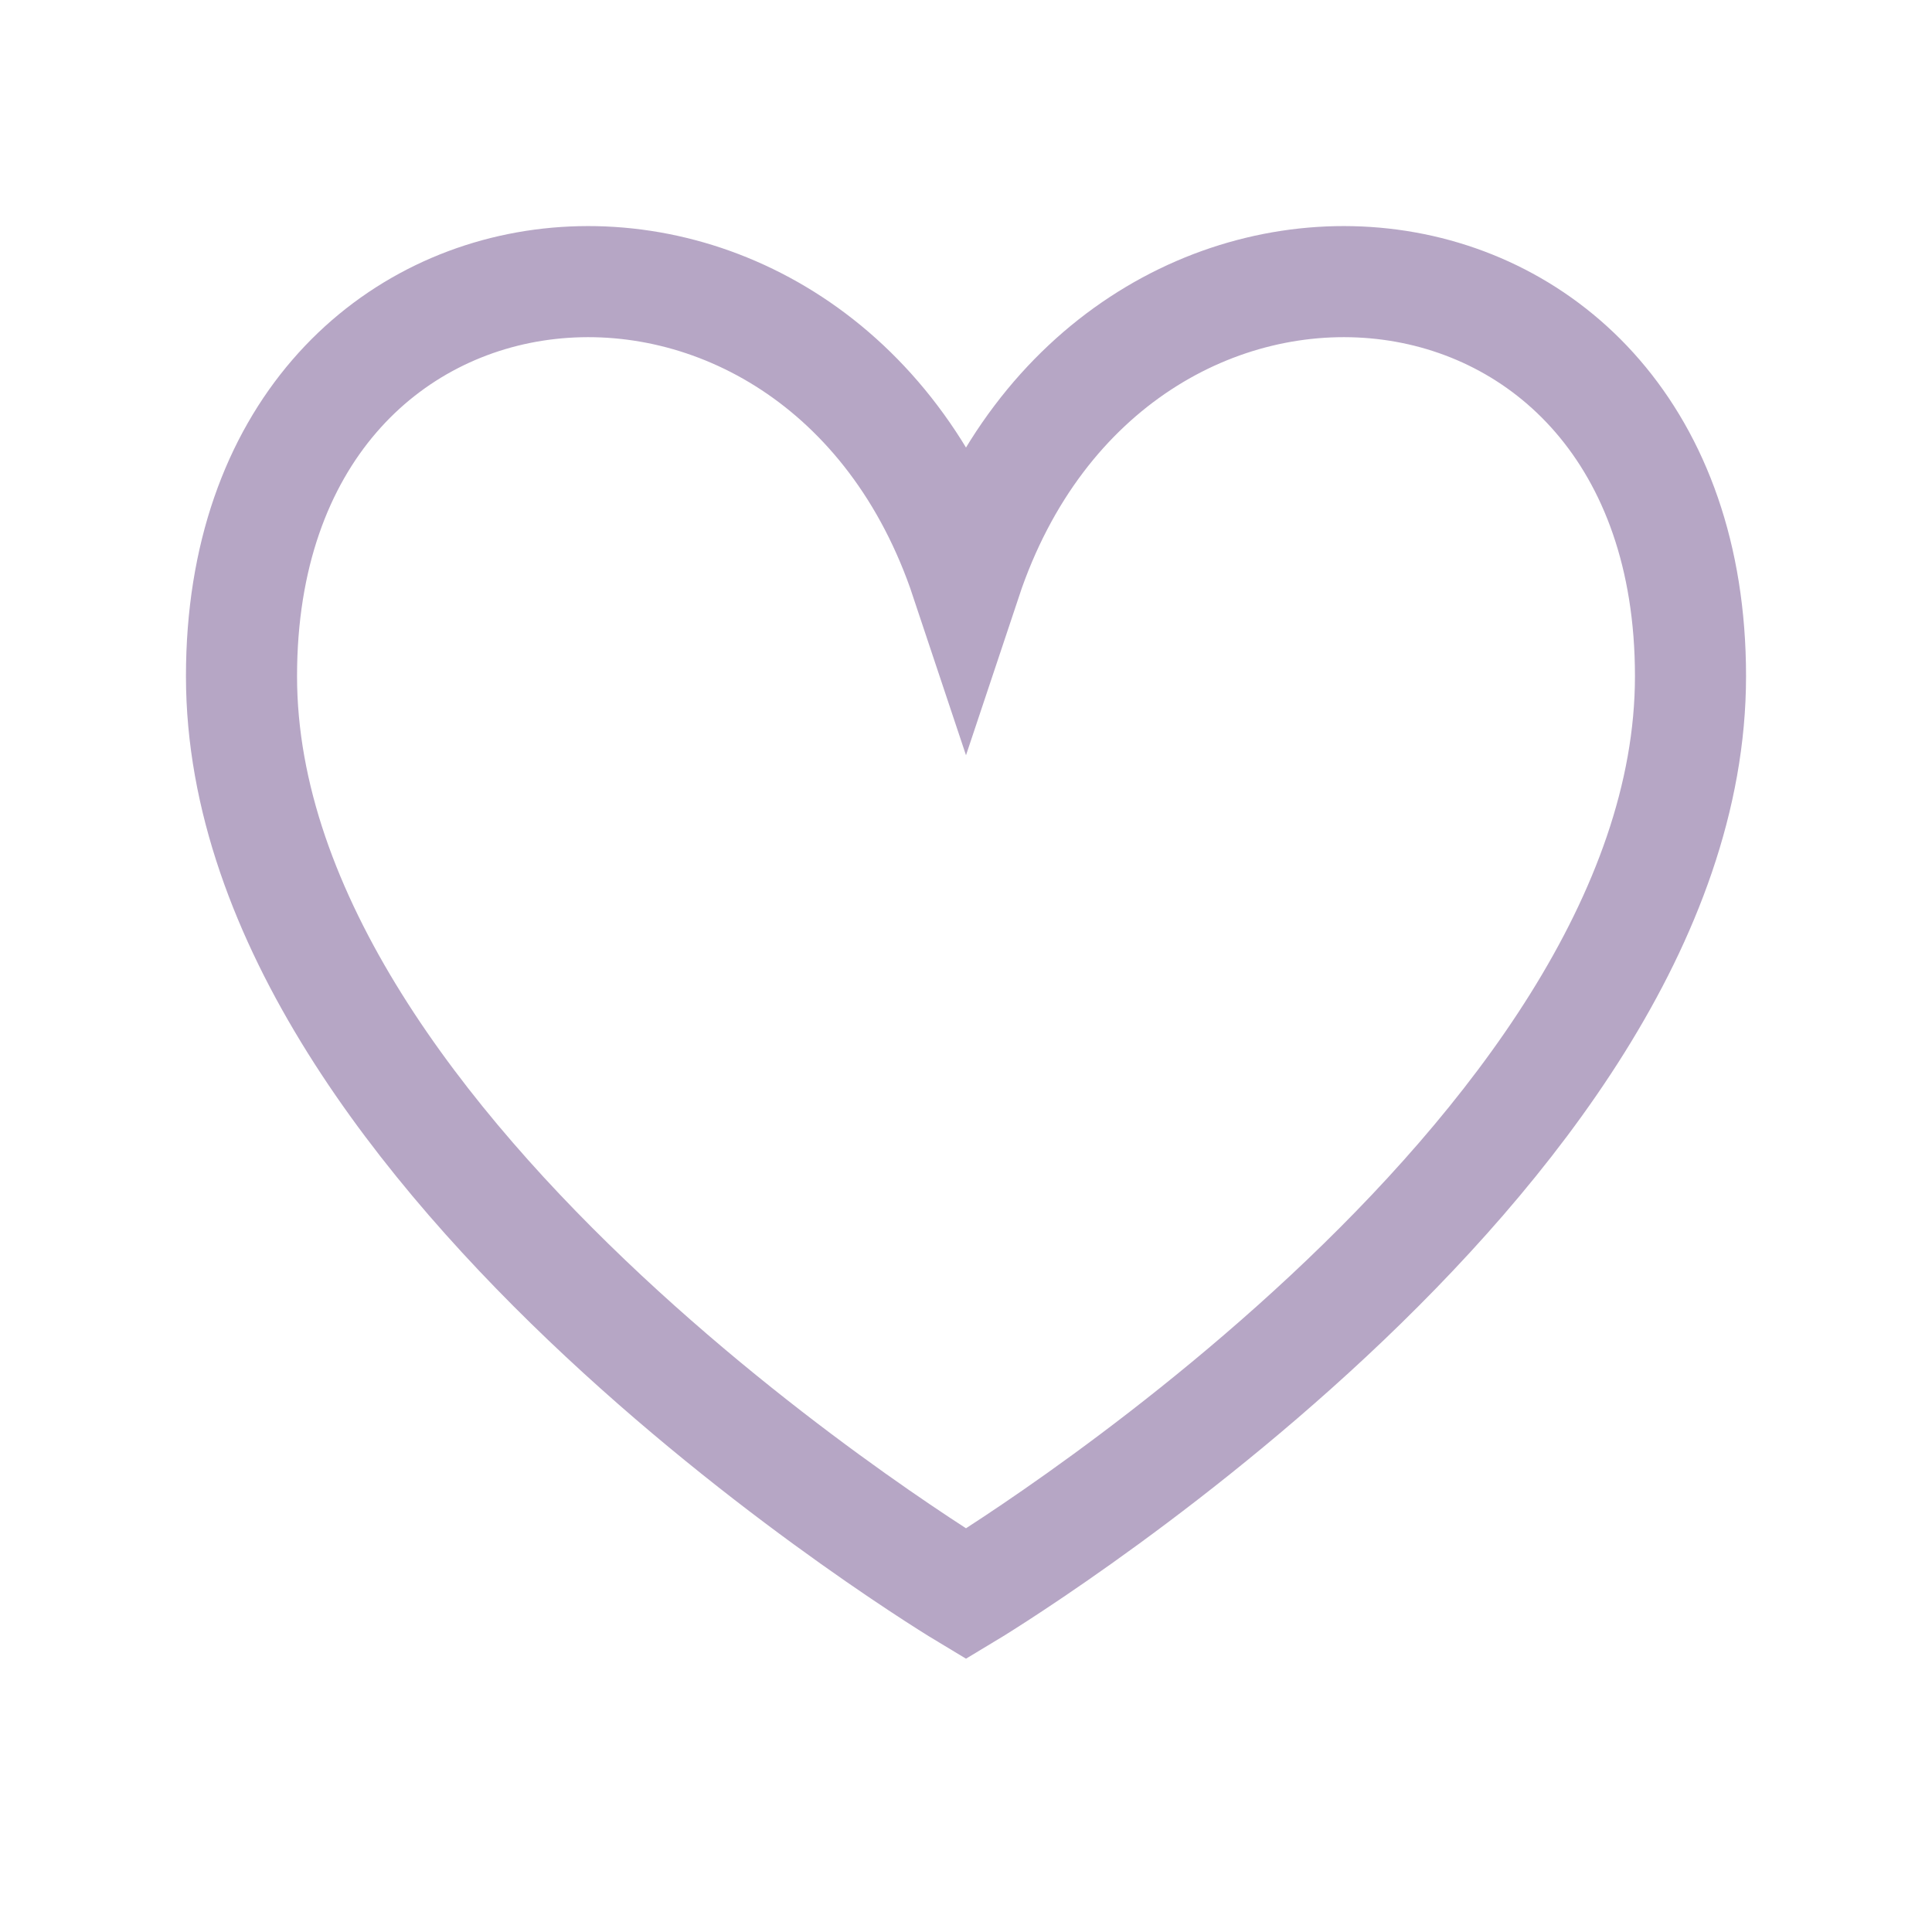
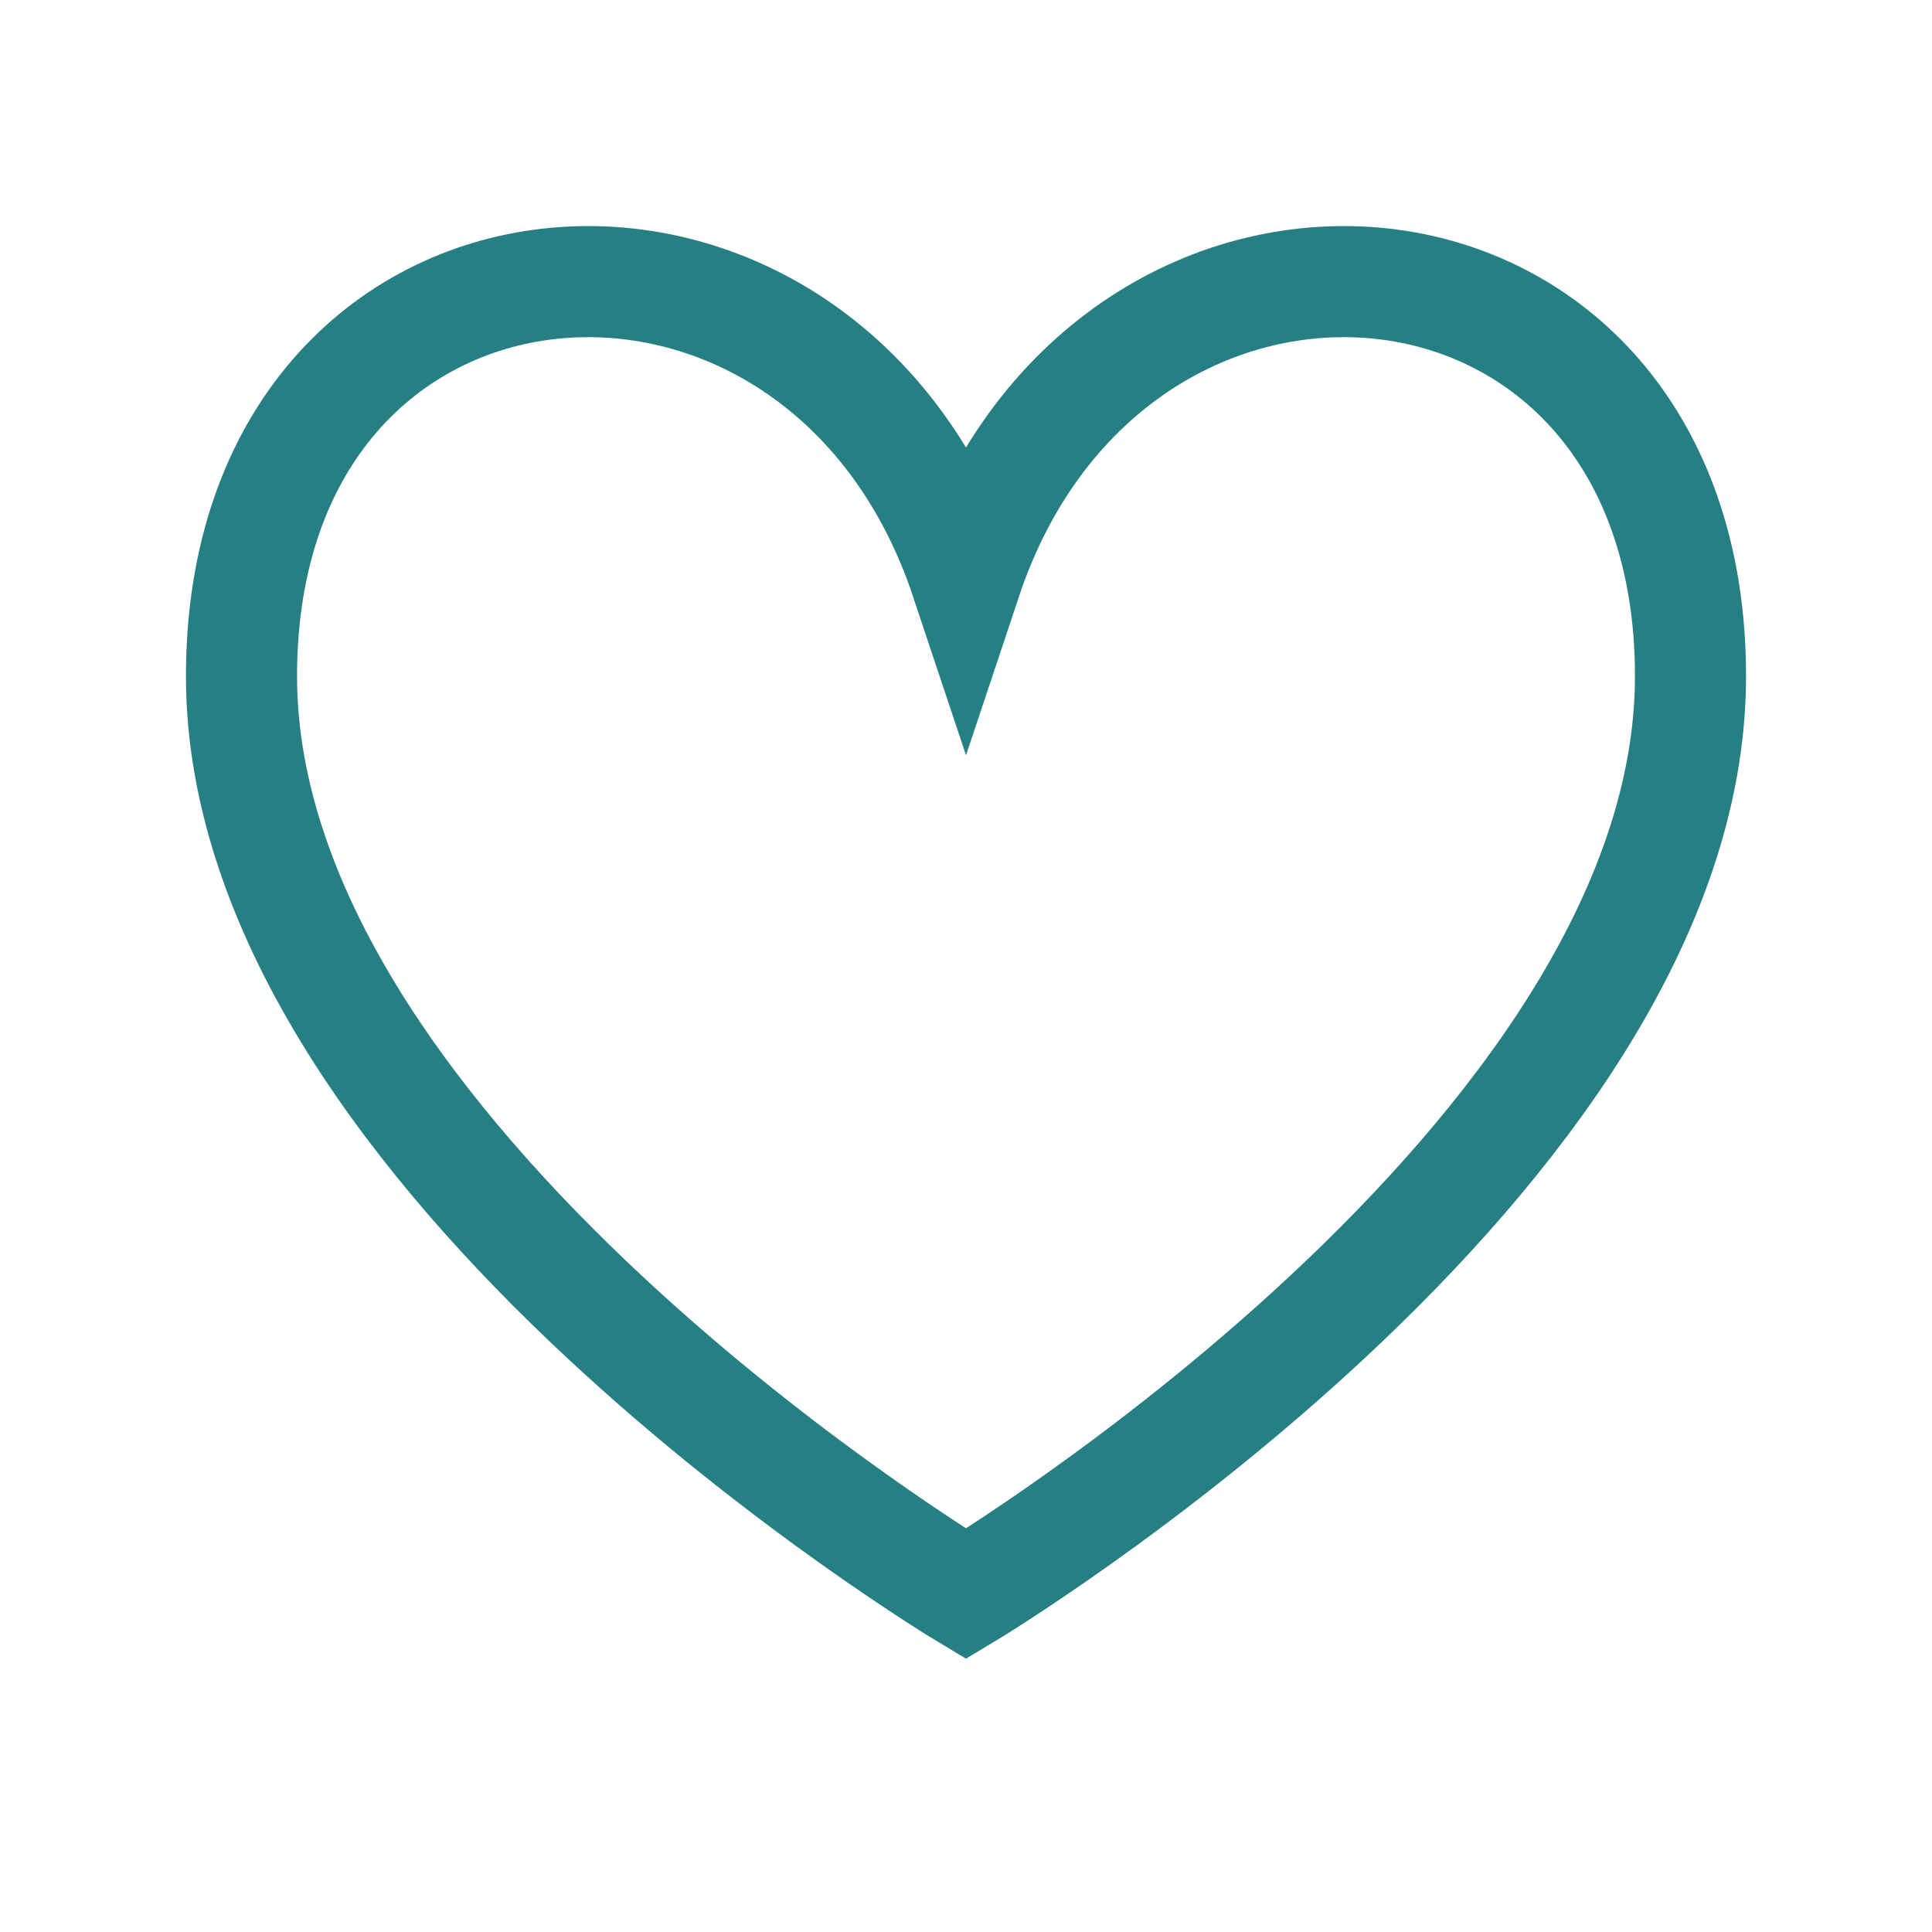
- <svg xmlns="http://www.w3.org/2000/svg" width="40" height="40" viewBox="0 0 40 40" fill="none" stroke="#b6a6c5" stroke-width="2.3">
+ <svg xmlns="http://www.w3.org/2000/svg" width="40" height="40" viewBox="0 0 40 40" fill="none" stroke="#267F83" stroke-width="2.3">
  <path d="M20 33S5 24 5 14C5 4 17 3 20 12 23 3 35 4 35 14c0 10-15 19-15 19Z" />
</svg>
